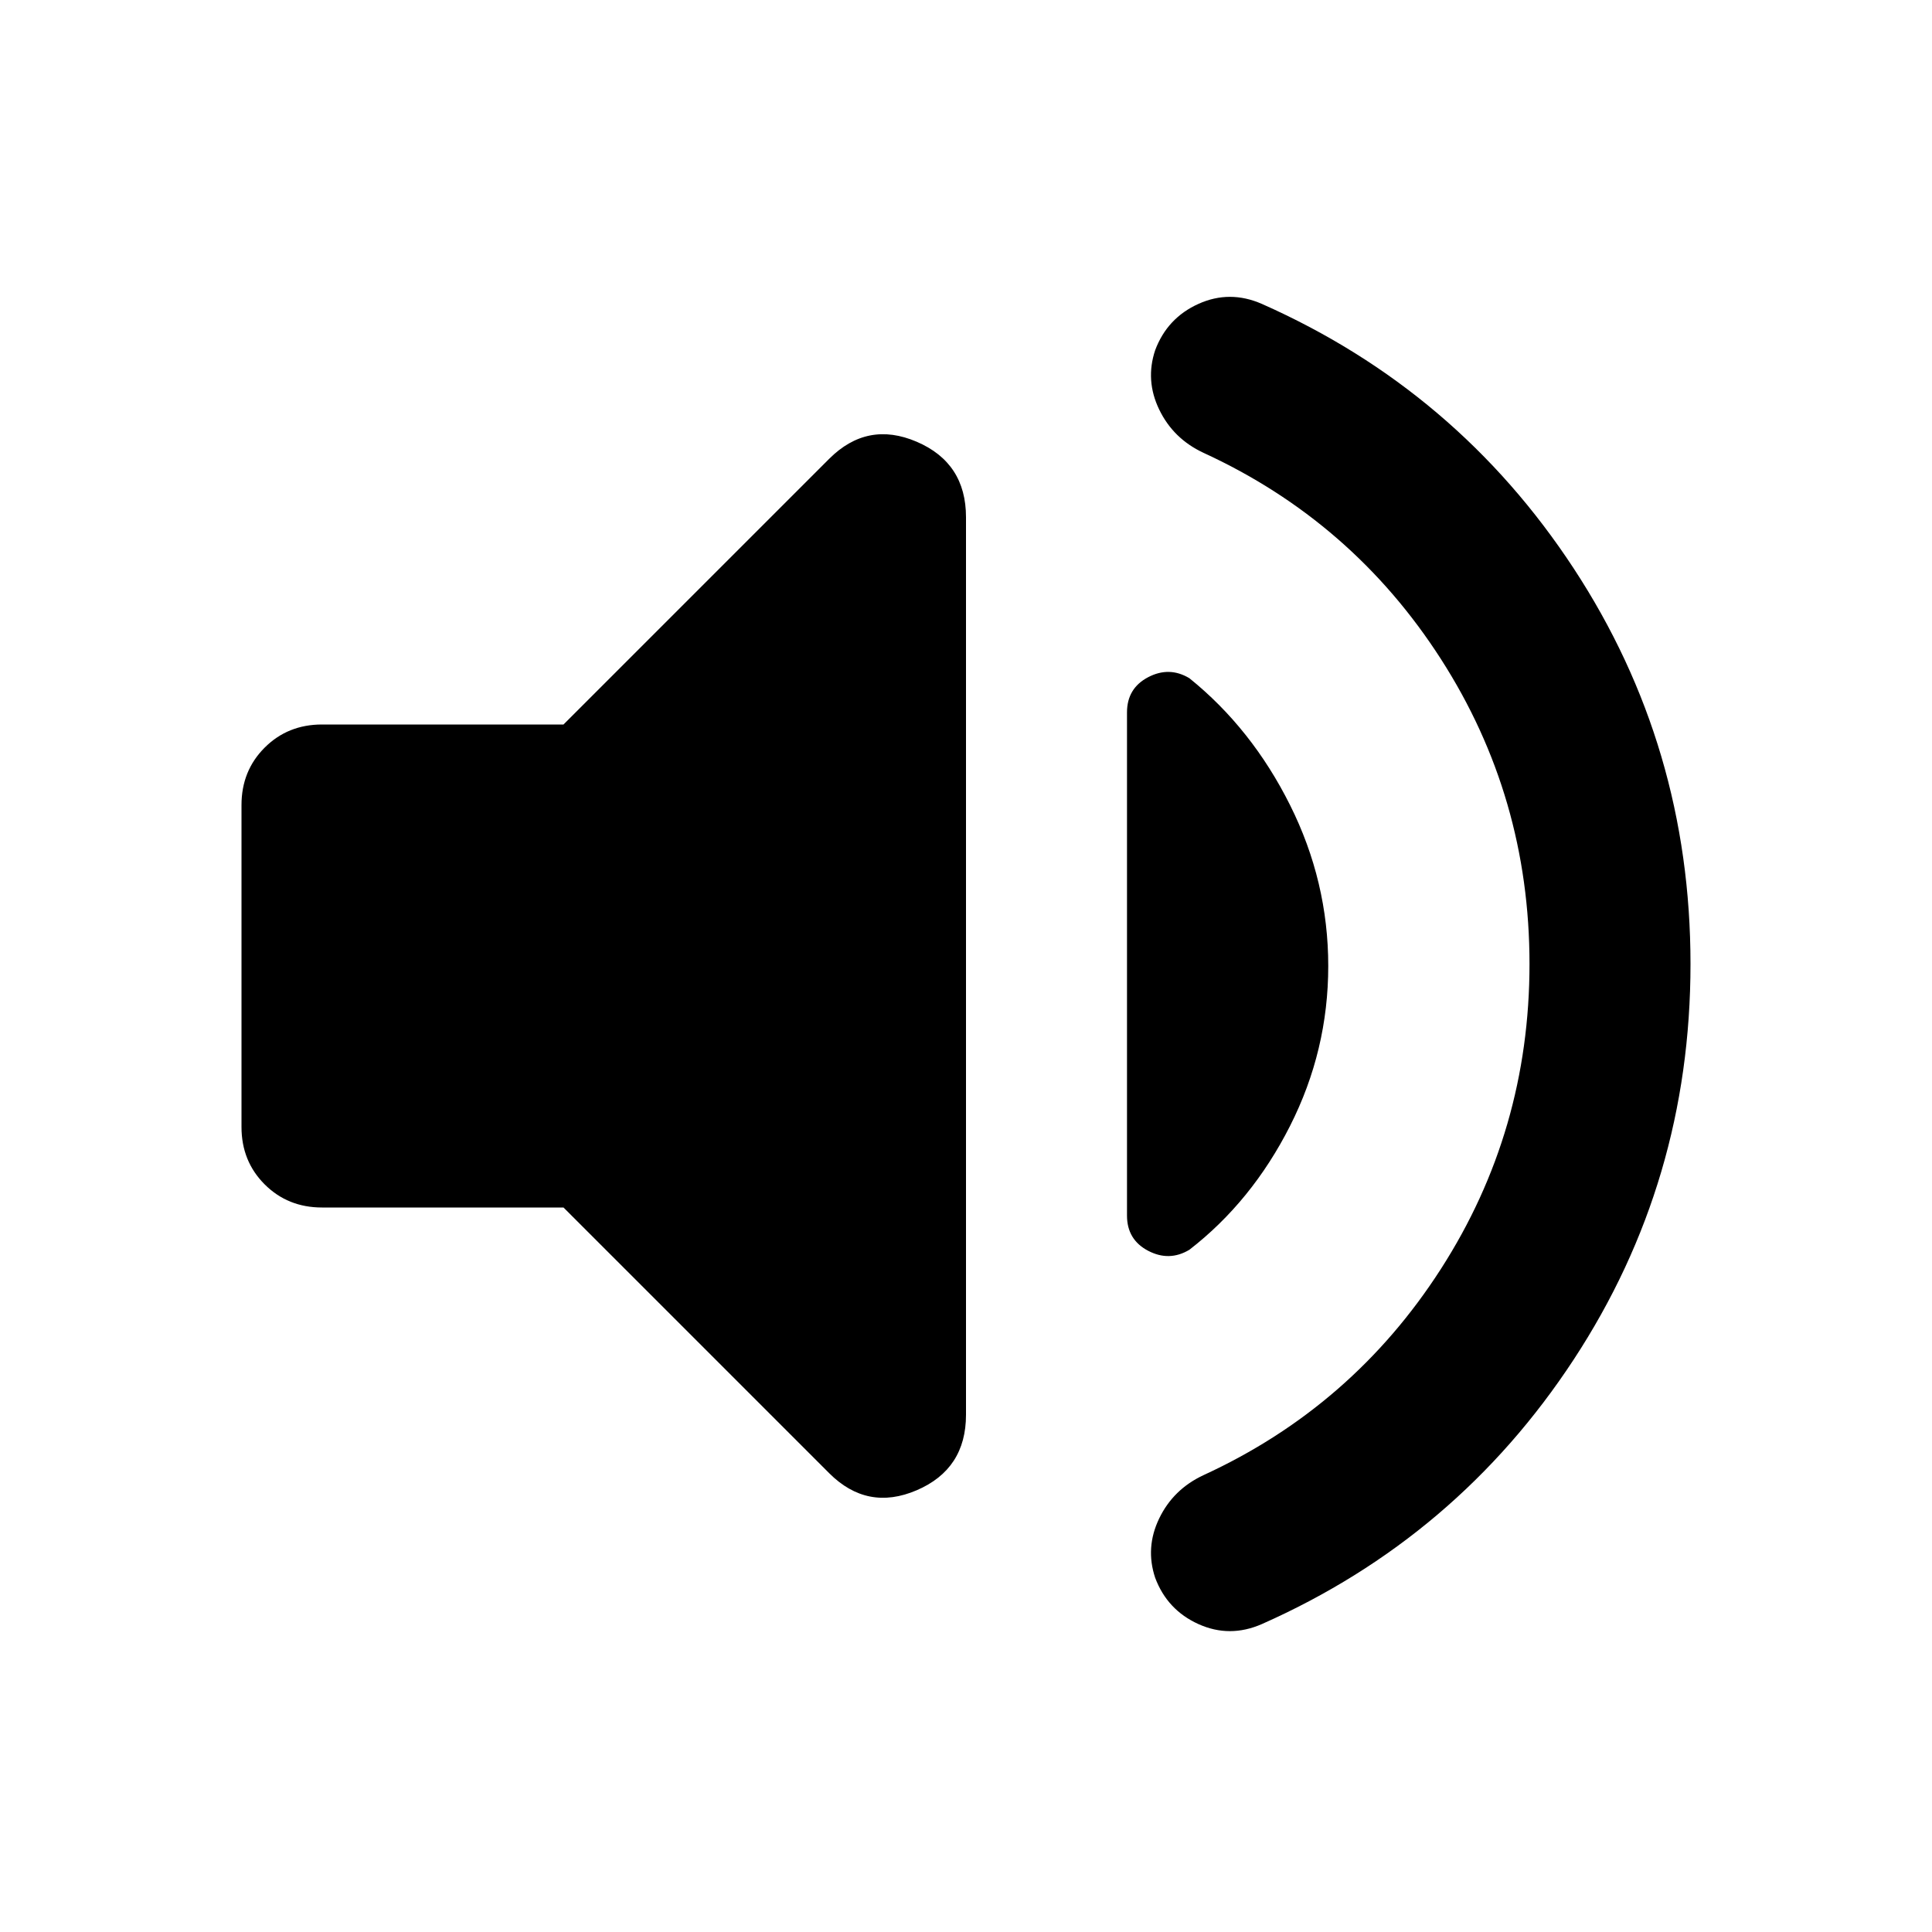
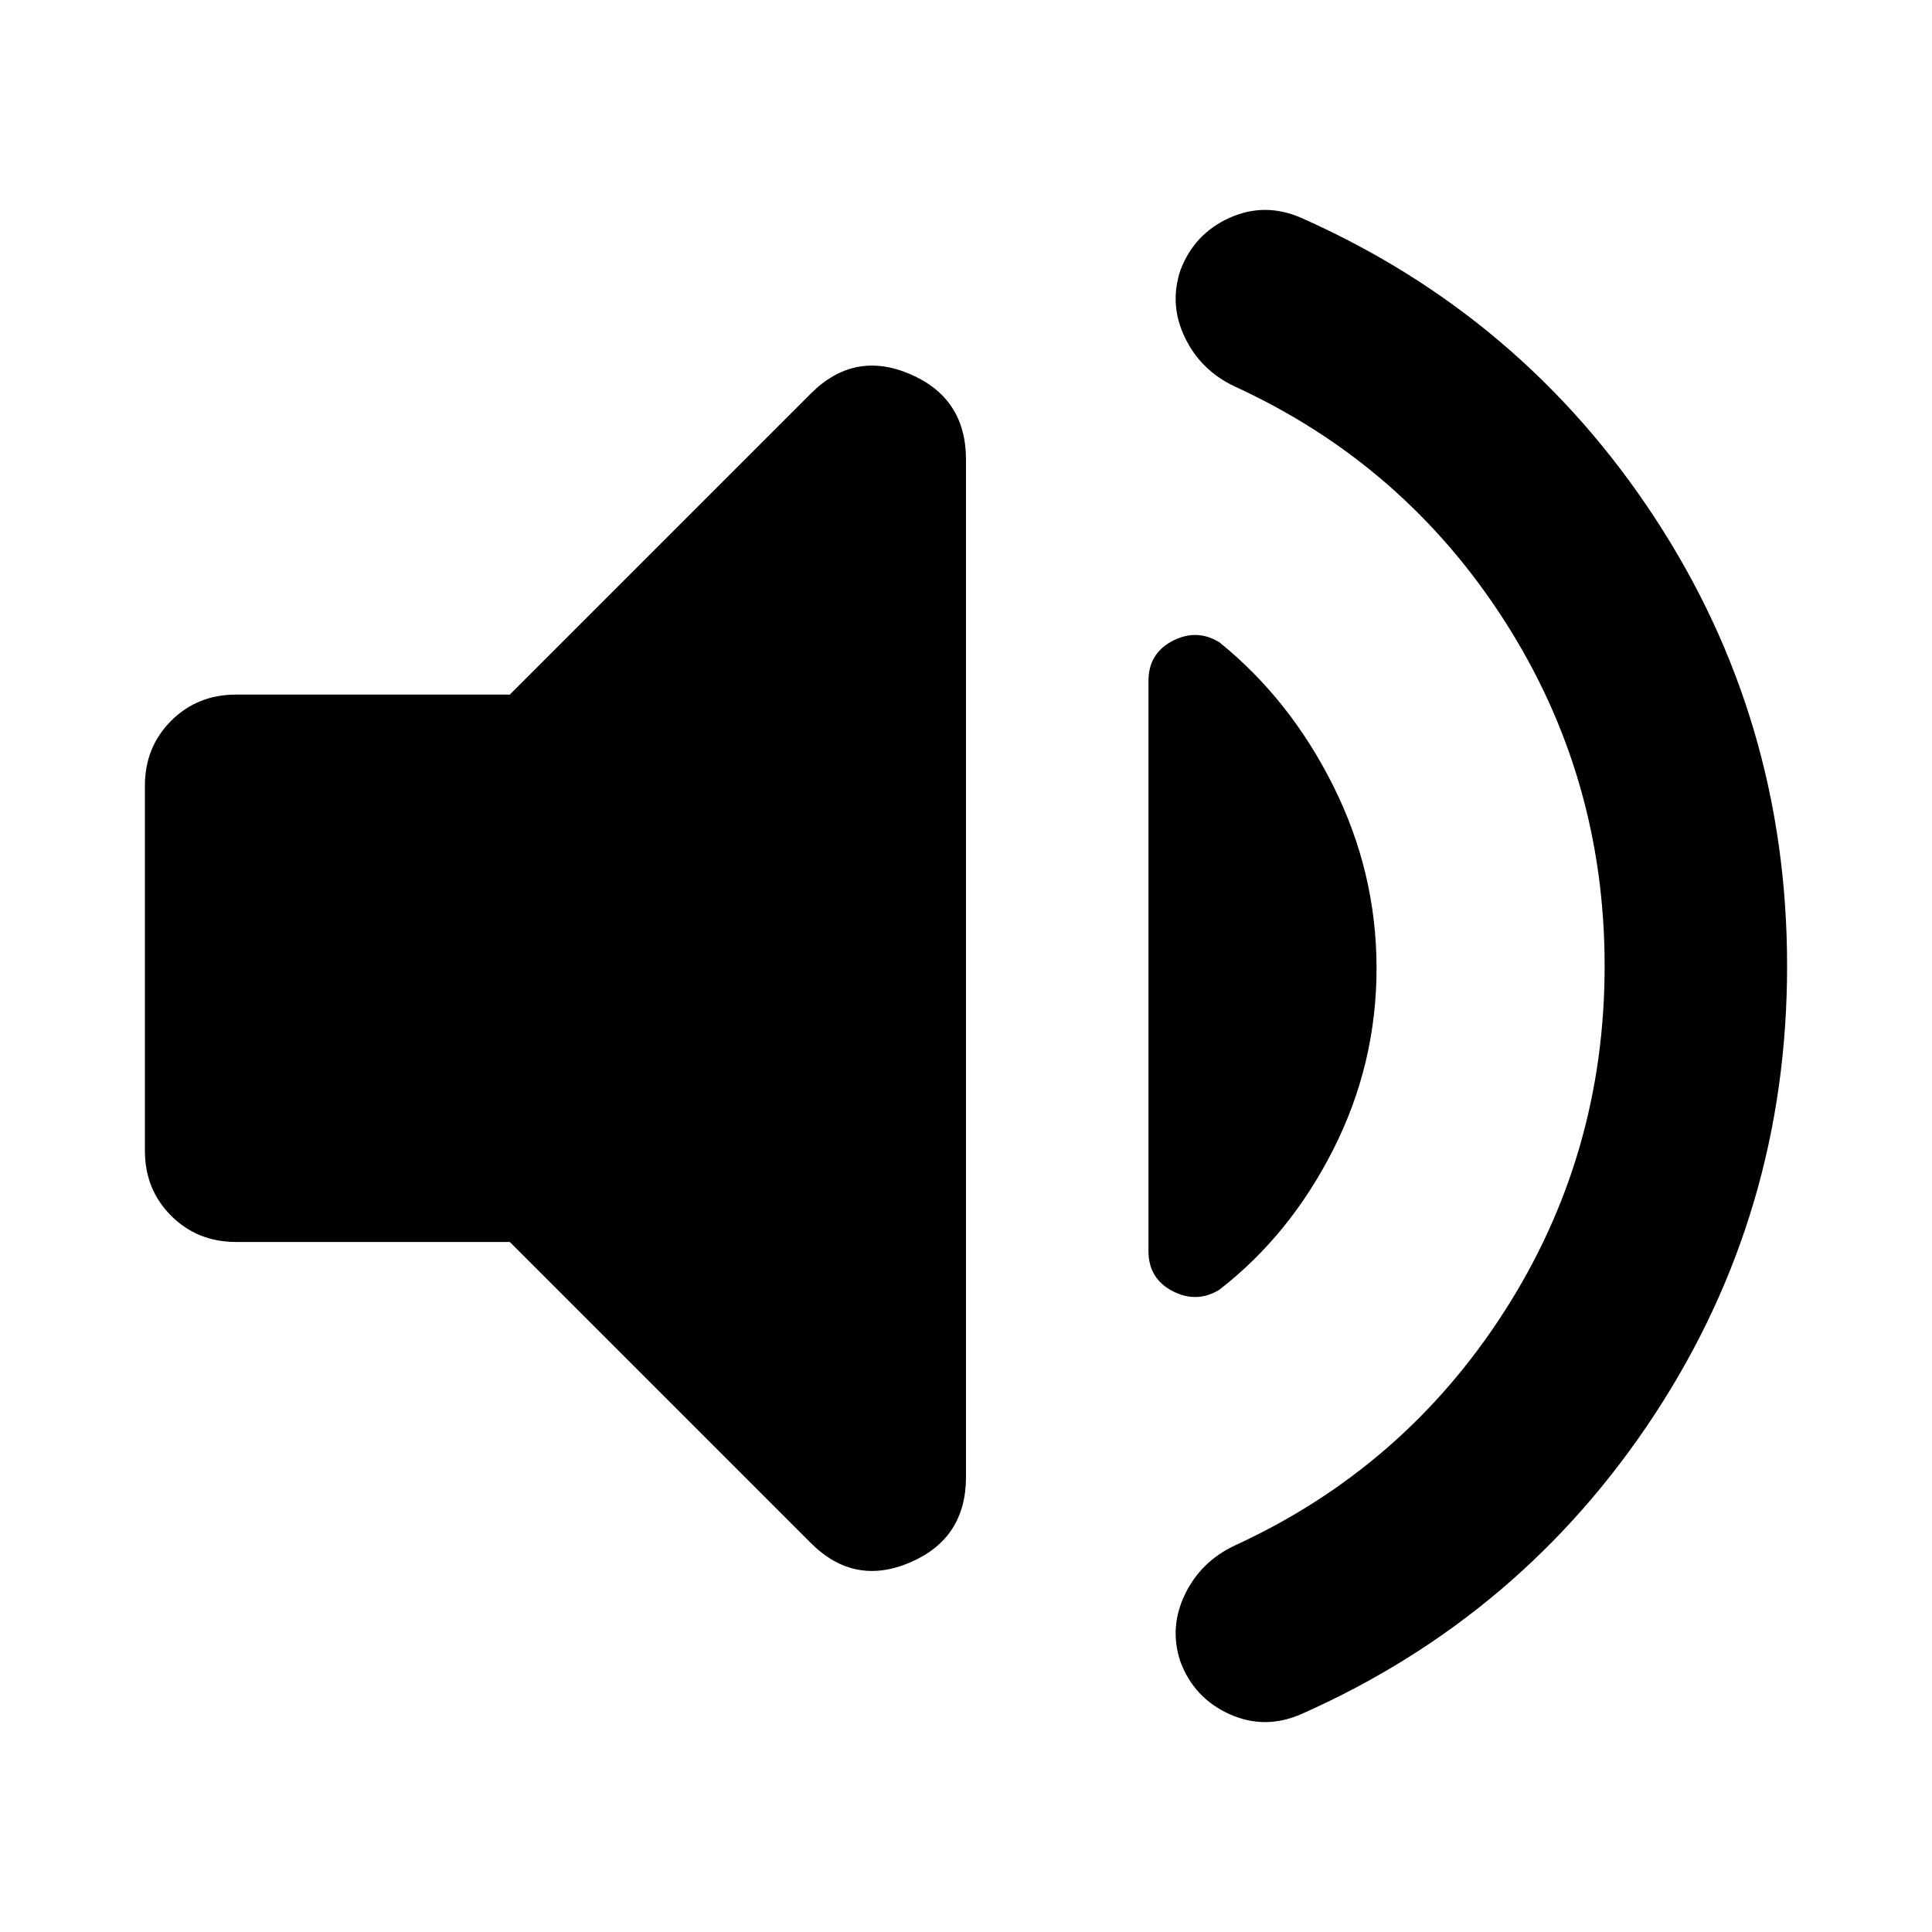
- <svg xmlns="http://www.w3.org/2000/svg" viewBox="0 -960 960 960" height="1px" width="1px">
-   <path d="M760-481q0-83-44-151.5T598-735q-15-7-22-21.5t-2-29.5q6-16 21.5-23t31.5 0q97 43 155 131.5T840-481q0 108-58 196.5T627-153q-16 7-31.5 0T574-176q-5-15 2-29.5t22-21.5q74-34 118-102.5T760-481ZM280-360H160q-17 0-28.5-11.5T120-400v-160q0-17 11.5-28.5T160-600h120l132-132q19-19 43.5-8.5T480-703v446q0 27-24.5 37.5T412-228L280-360Zm380-120q0 42-19 79.5T591-339q-10 6-20.5.5T560-356v-250q0-12 10.5-17.5t20.5.5q31 25 50 63t19 80Z" />
+ <svg xmlns="http://www.w3.org/2000/svg" viewBox="0 -960 960 960" height="1px" width="1px" version="1.1" id="svg1">
+   <defs id="defs1" />
+   <path style="stroke-width:1.133" d="m 253.333,-342.867 h -136 q -19.267,0 -32.3,-13.033 Q 72,-368.933 72,-388.2 v -181.333 q 0,-19.267 13.033,-32.3 13.033,-13.033 32.3,-13.033 h 136 l 149.6,-149.6 Q 424.467,-786 452.233,-774.1 480,-762.2 480,-731.6 v 505.467 q 0,30.6 -27.767,42.5 -27.767,11.9 -49.3,-9.633 z" id="path2" />
+   <path style="stroke-width:1.133" d="m 684,-478.867 q 0,47.6 -21.533,90.1 -21.533,42.5 -56.667,69.7 -11.333,6.8 -23.233,0.567 -11.9,-6.233 -11.9,-19.833 v -283.333 q 0,-13.6 11.9,-19.833 11.9,-6.233 23.233,0.567 35.133,28.333 56.667,71.4 Q 684,-526.467 684,-478.867 Z" id="path3" transform="scale(1.000003)" />
+   <path style="stroke-width:1.133" d="m 797.333,-480 q 0,-94.067 -49.867,-171.7 -49.867,-77.633 -133.733,-116.167 -17,-7.933 -24.933,-24.367 -7.933,-16.433 -2.267,-33.433 6.8,-18.133 24.367,-26.067 17.567,-7.933 35.7,0 Q 756.533,-803 822.267,-702.7 888,-602.4 888,-480 888,-357.6 822.267,-257.3 756.533,-157 646.6,-108.267 q -18.133,7.933 -35.7,0 -17.567,-7.933 -24.367,-26.067 -5.667,-17 2.267,-33.433 7.933,-16.433 24.933,-24.367 Q 697.6,-230.667 747.467,-308.3 797.333,-385.933 797.333,-480 Z" id="path1" />
</svg>
